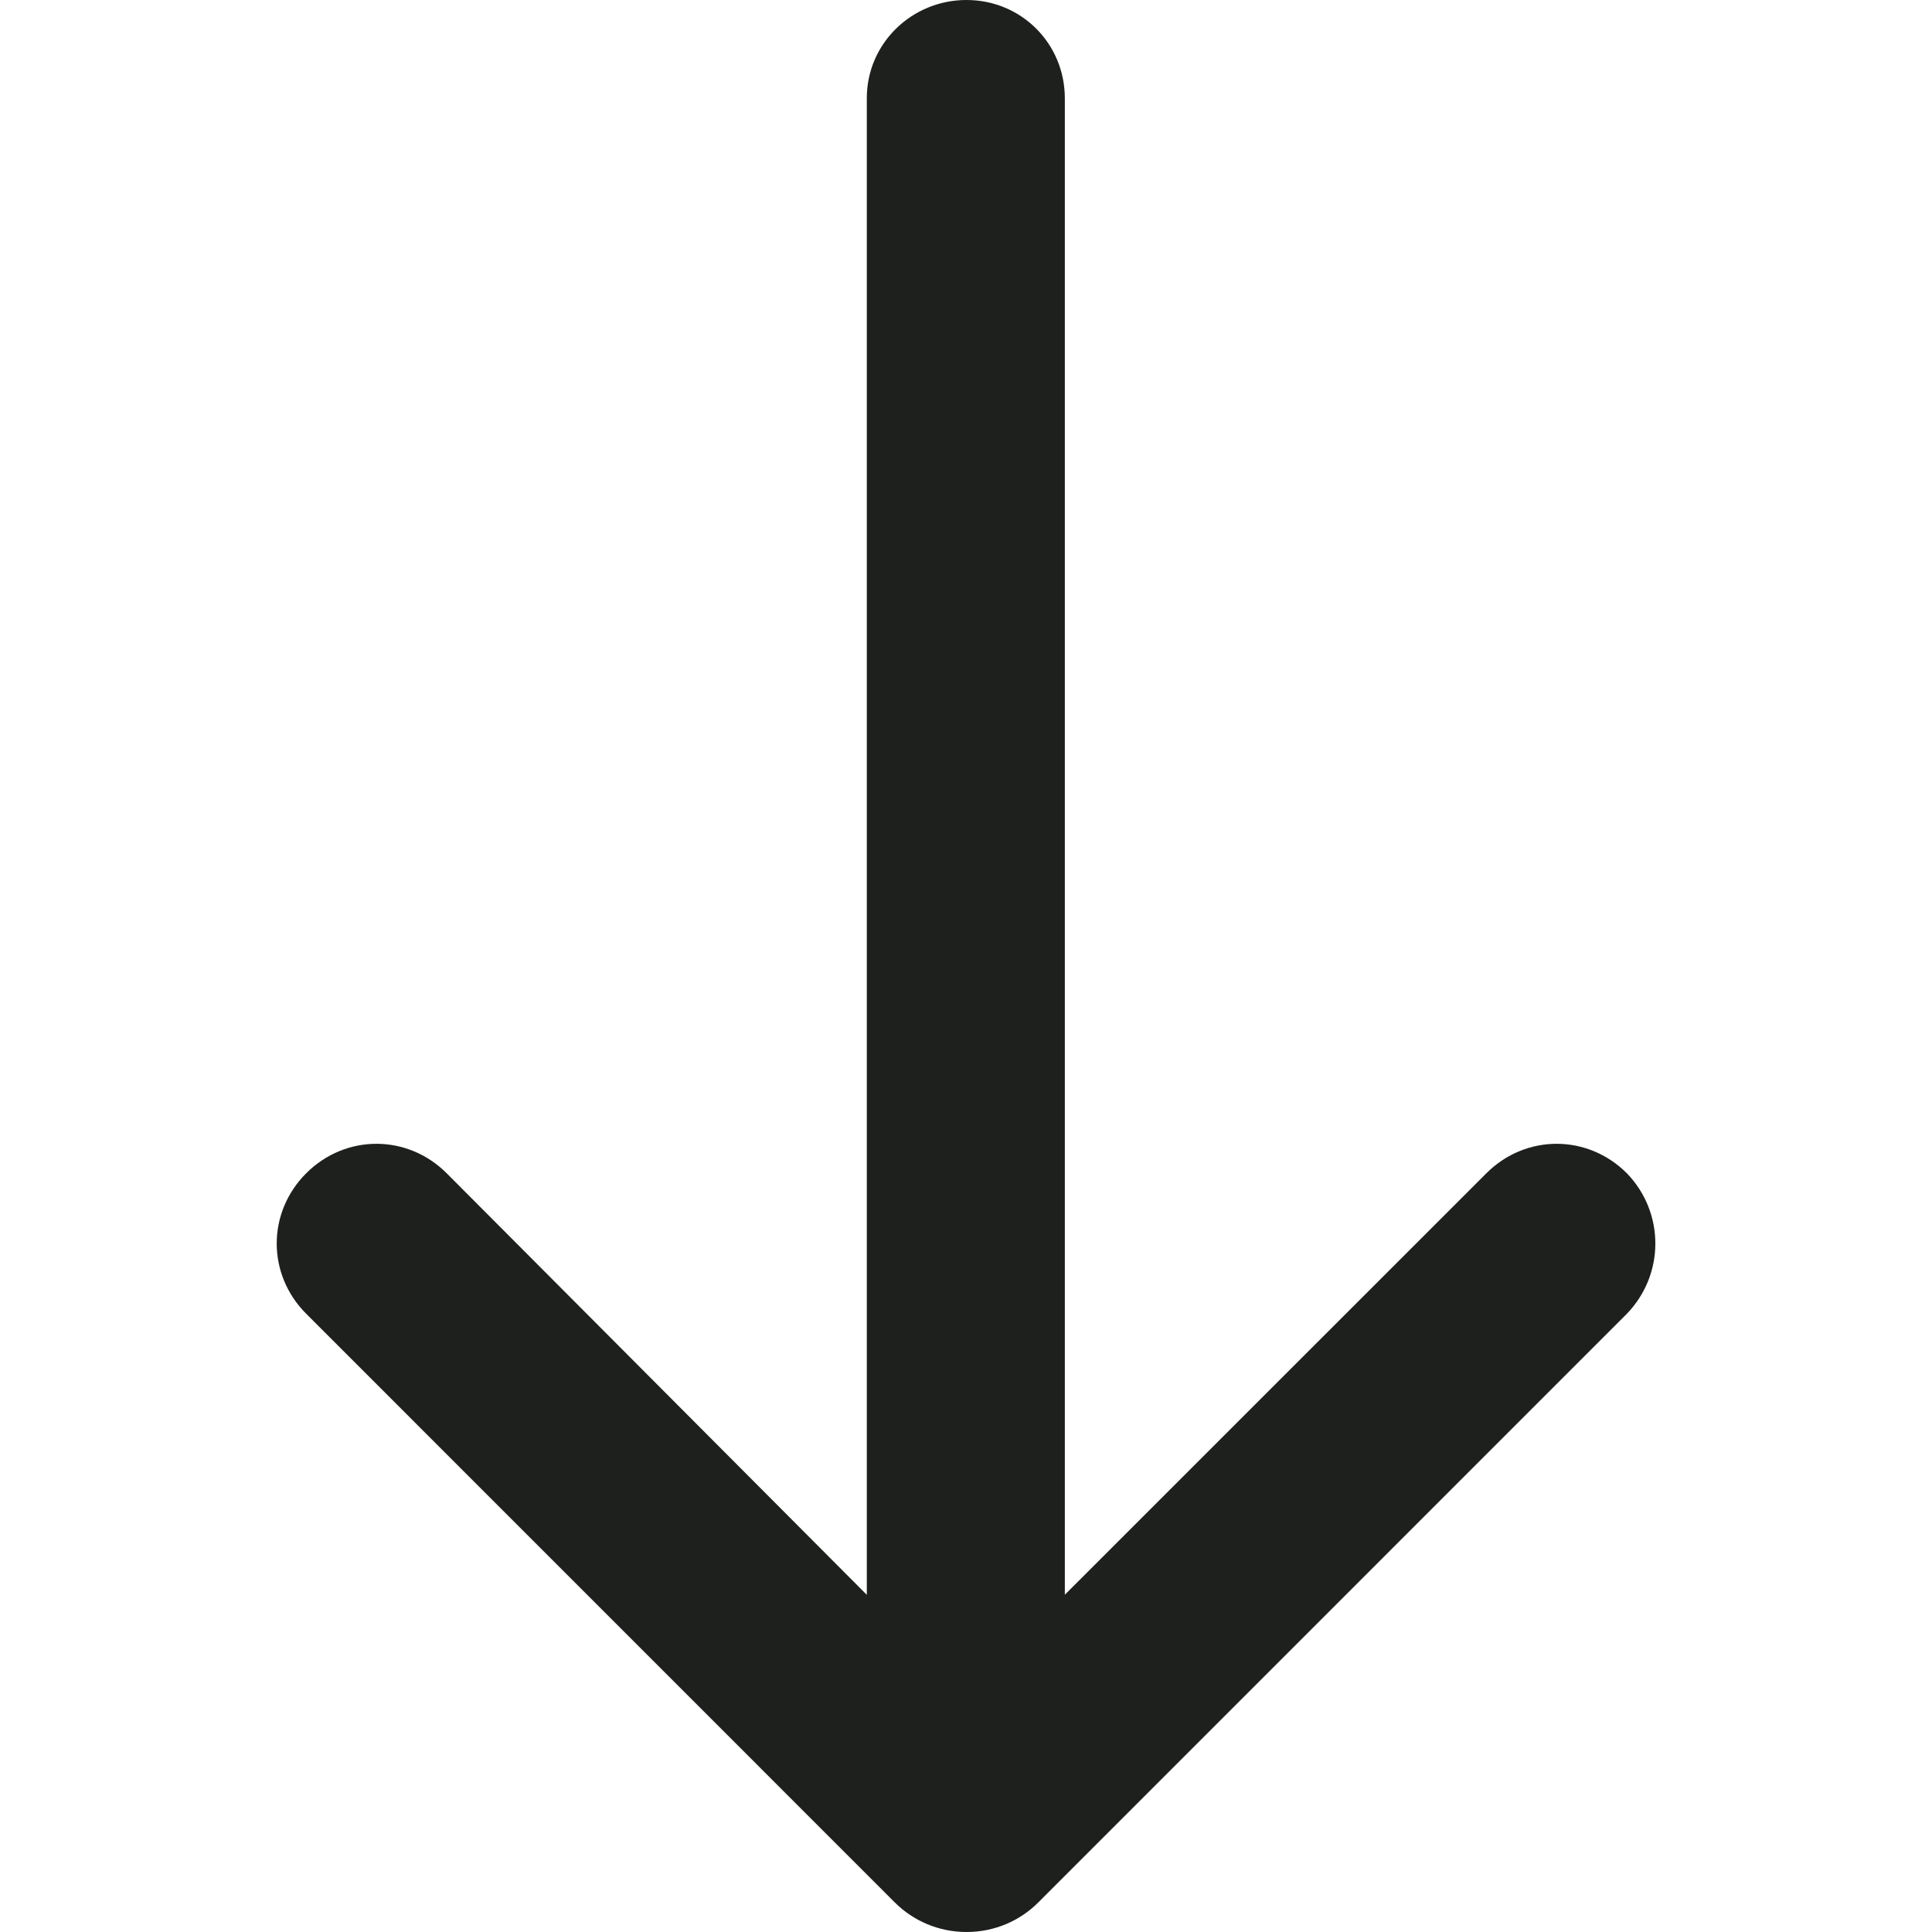
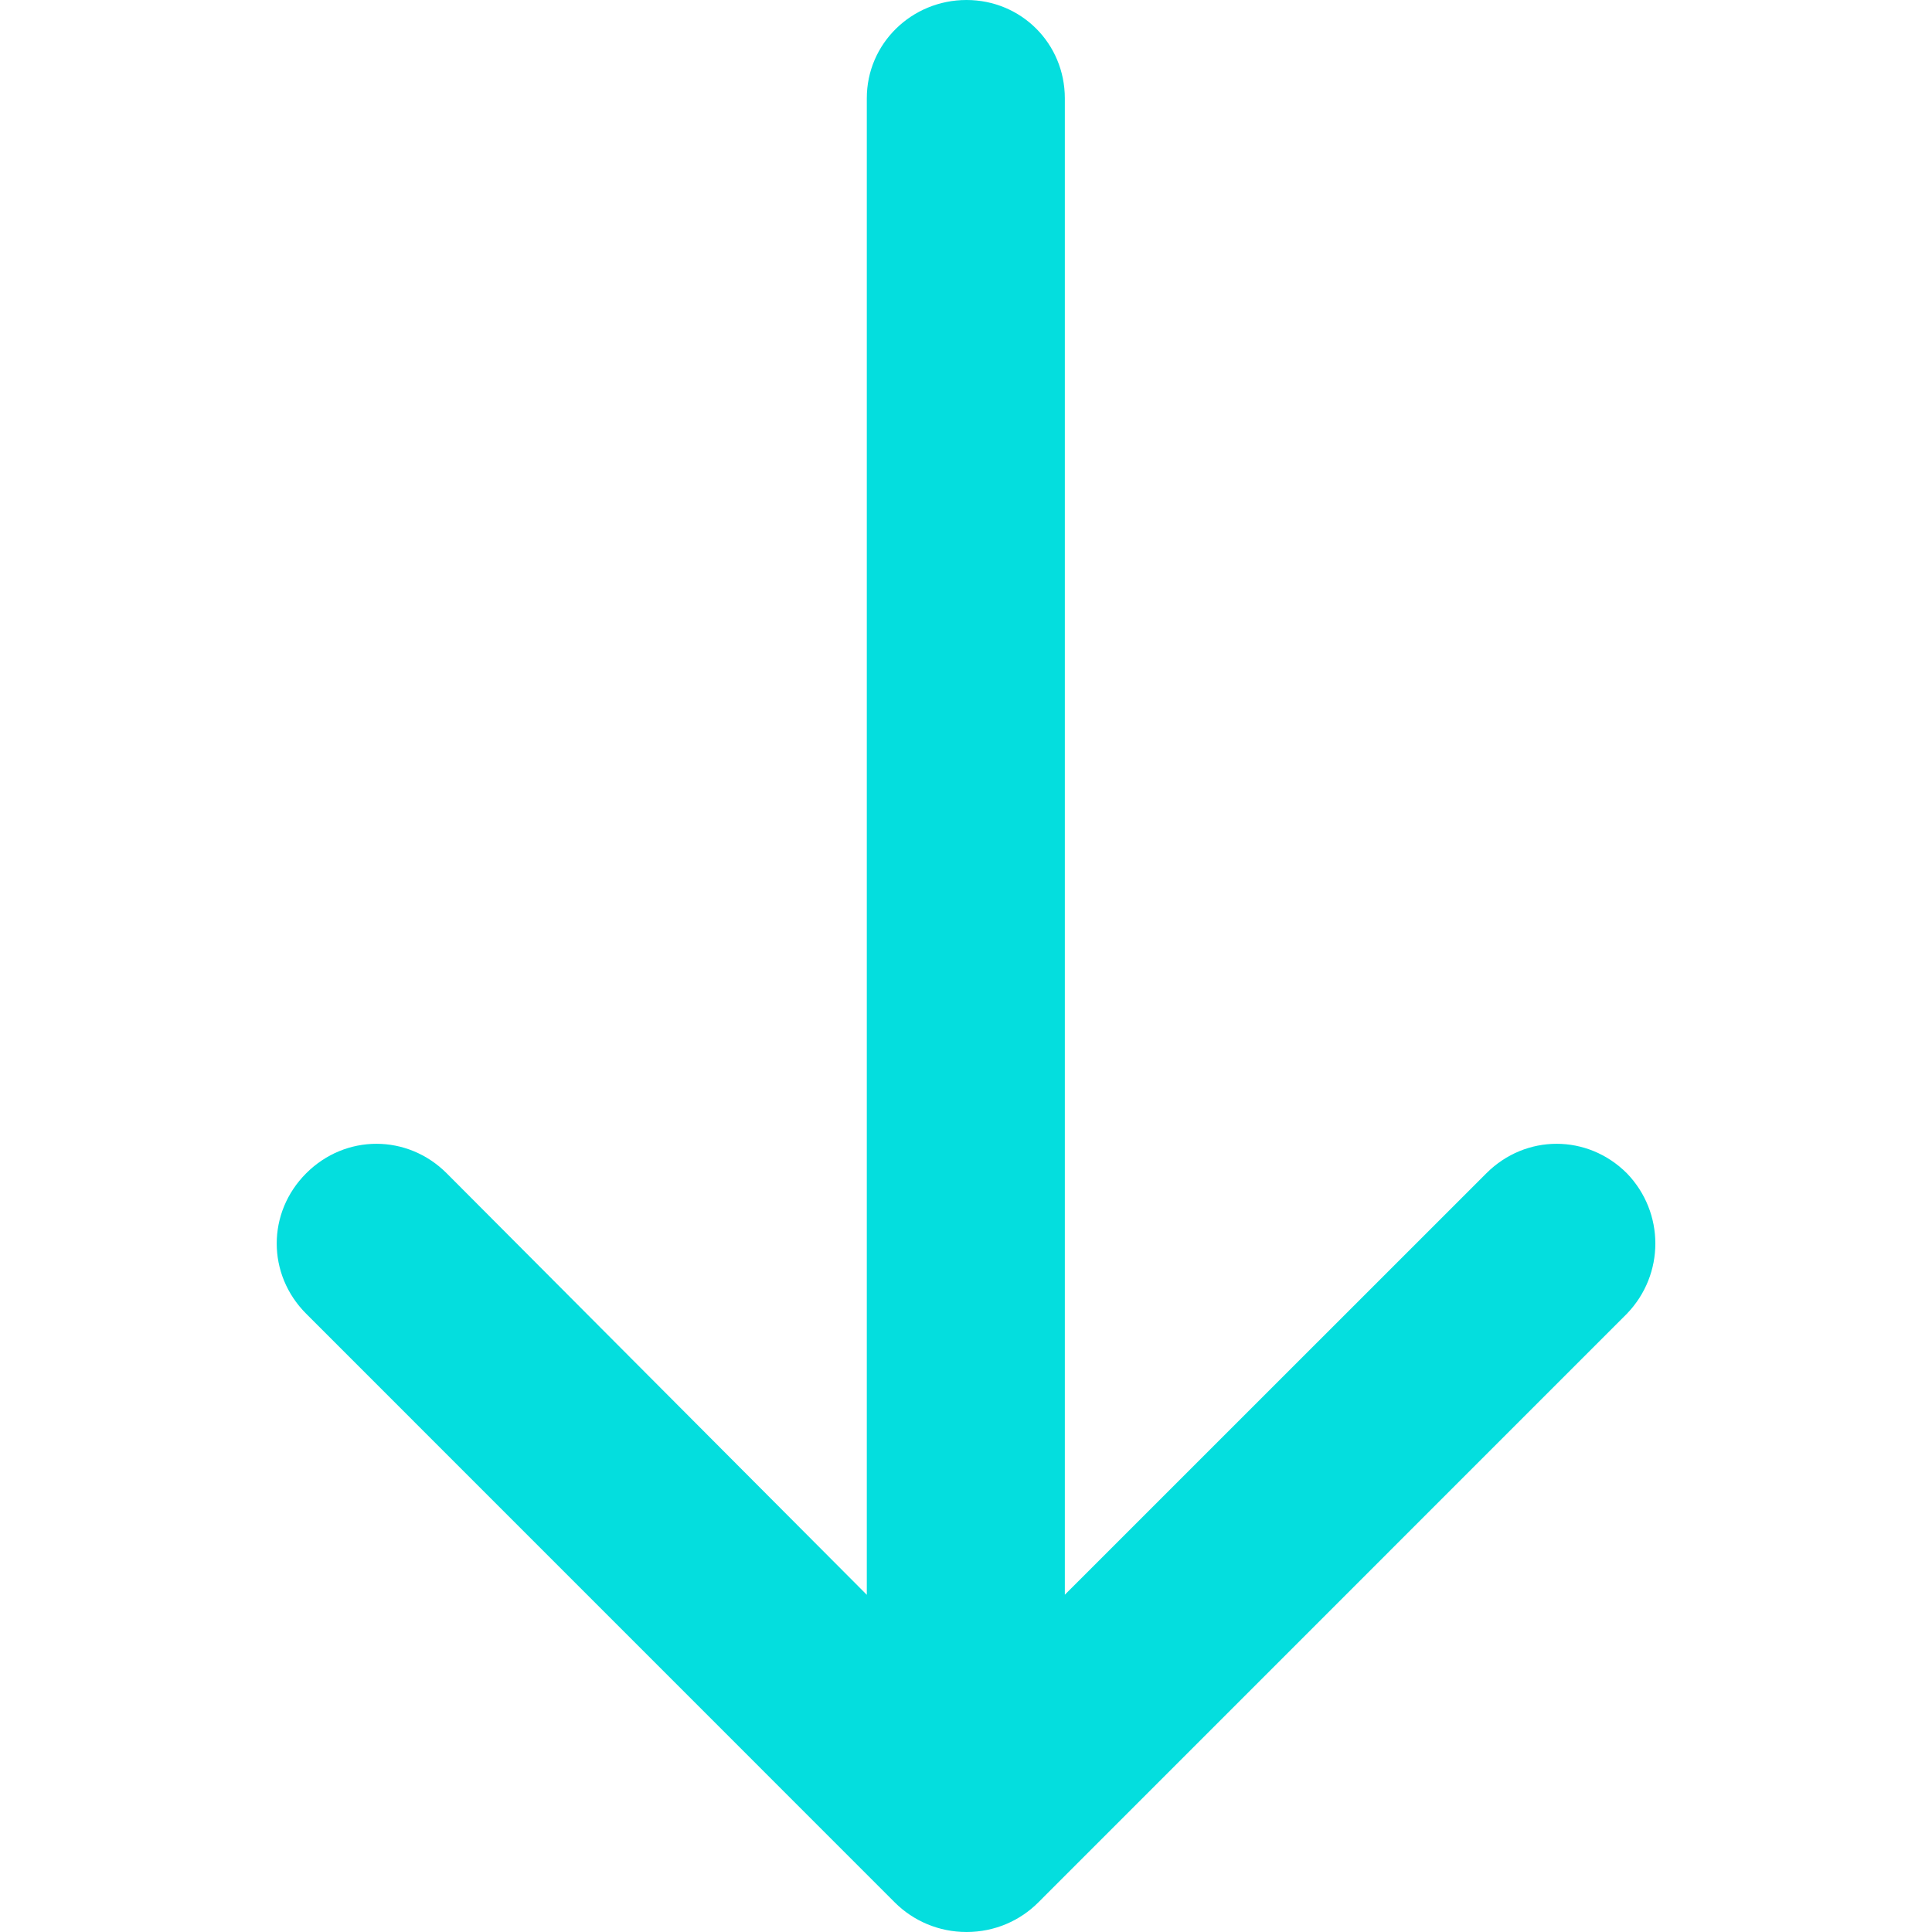
<svg xmlns="http://www.w3.org/2000/svg" version="1.1" id="Capa_1" x="0px" y="0px" viewBox="0 0 21.825 21.825" style="enable-background:new 0 0 21.825 21.825;" xml:space="preserve">
-   <path style="fill:#1E201D;" d="M16.791,13.254c0.444-0.444,1.143-0.444,1.587,0c0.429,0.444,0.429,1.143,0,1.587l-6.65,6.651  c-0.206,0.206-0.492,0.333-0.809,0.333c-0.317,0-0.603-0.127-0.81-0.333l-6.65-6.651c-0.444-0.444-0.444-1.143,0-1.587  s1.143-0.444,1.587,0l4.746,4.762V1.111C9.791,0.492,10.299,0,10.918,0c0.619,0,1.111,0.492,1.111,1.111v16.904L16.791,13.254z" />
+   <path style="fill:#04dede;" d="M16.791,13.254c0.444-0.444,1.143-0.444,1.587,0c0.429,0.444,0.429,1.143,0,1.587l-6.65,6.651  c-0.206,0.206-0.492,0.333-0.809,0.333c-0.317,0-0.603-0.127-0.81-0.333l-6.65-6.651c-0.444-0.444-0.444-1.143,0-1.587  s1.143-0.444,1.587,0l4.746,4.762V1.111C9.791,0.492,10.299,0,10.918,0c0.619,0,1.111,0.492,1.111,1.111v16.904L16.791,13.254z" />
  <g>
</g>
  <g>
</g>
  <g>
</g>
  <g>
</g>
  <g>
</g>
  <g>
</g>
  <g>
</g>
  <g>
</g>
  <g>
</g>
  <g>
</g>
  <g>
</g>
  <g>
</g>
  <g>
</g>
  <g>
</g>
  <g>
</g>
</svg>
